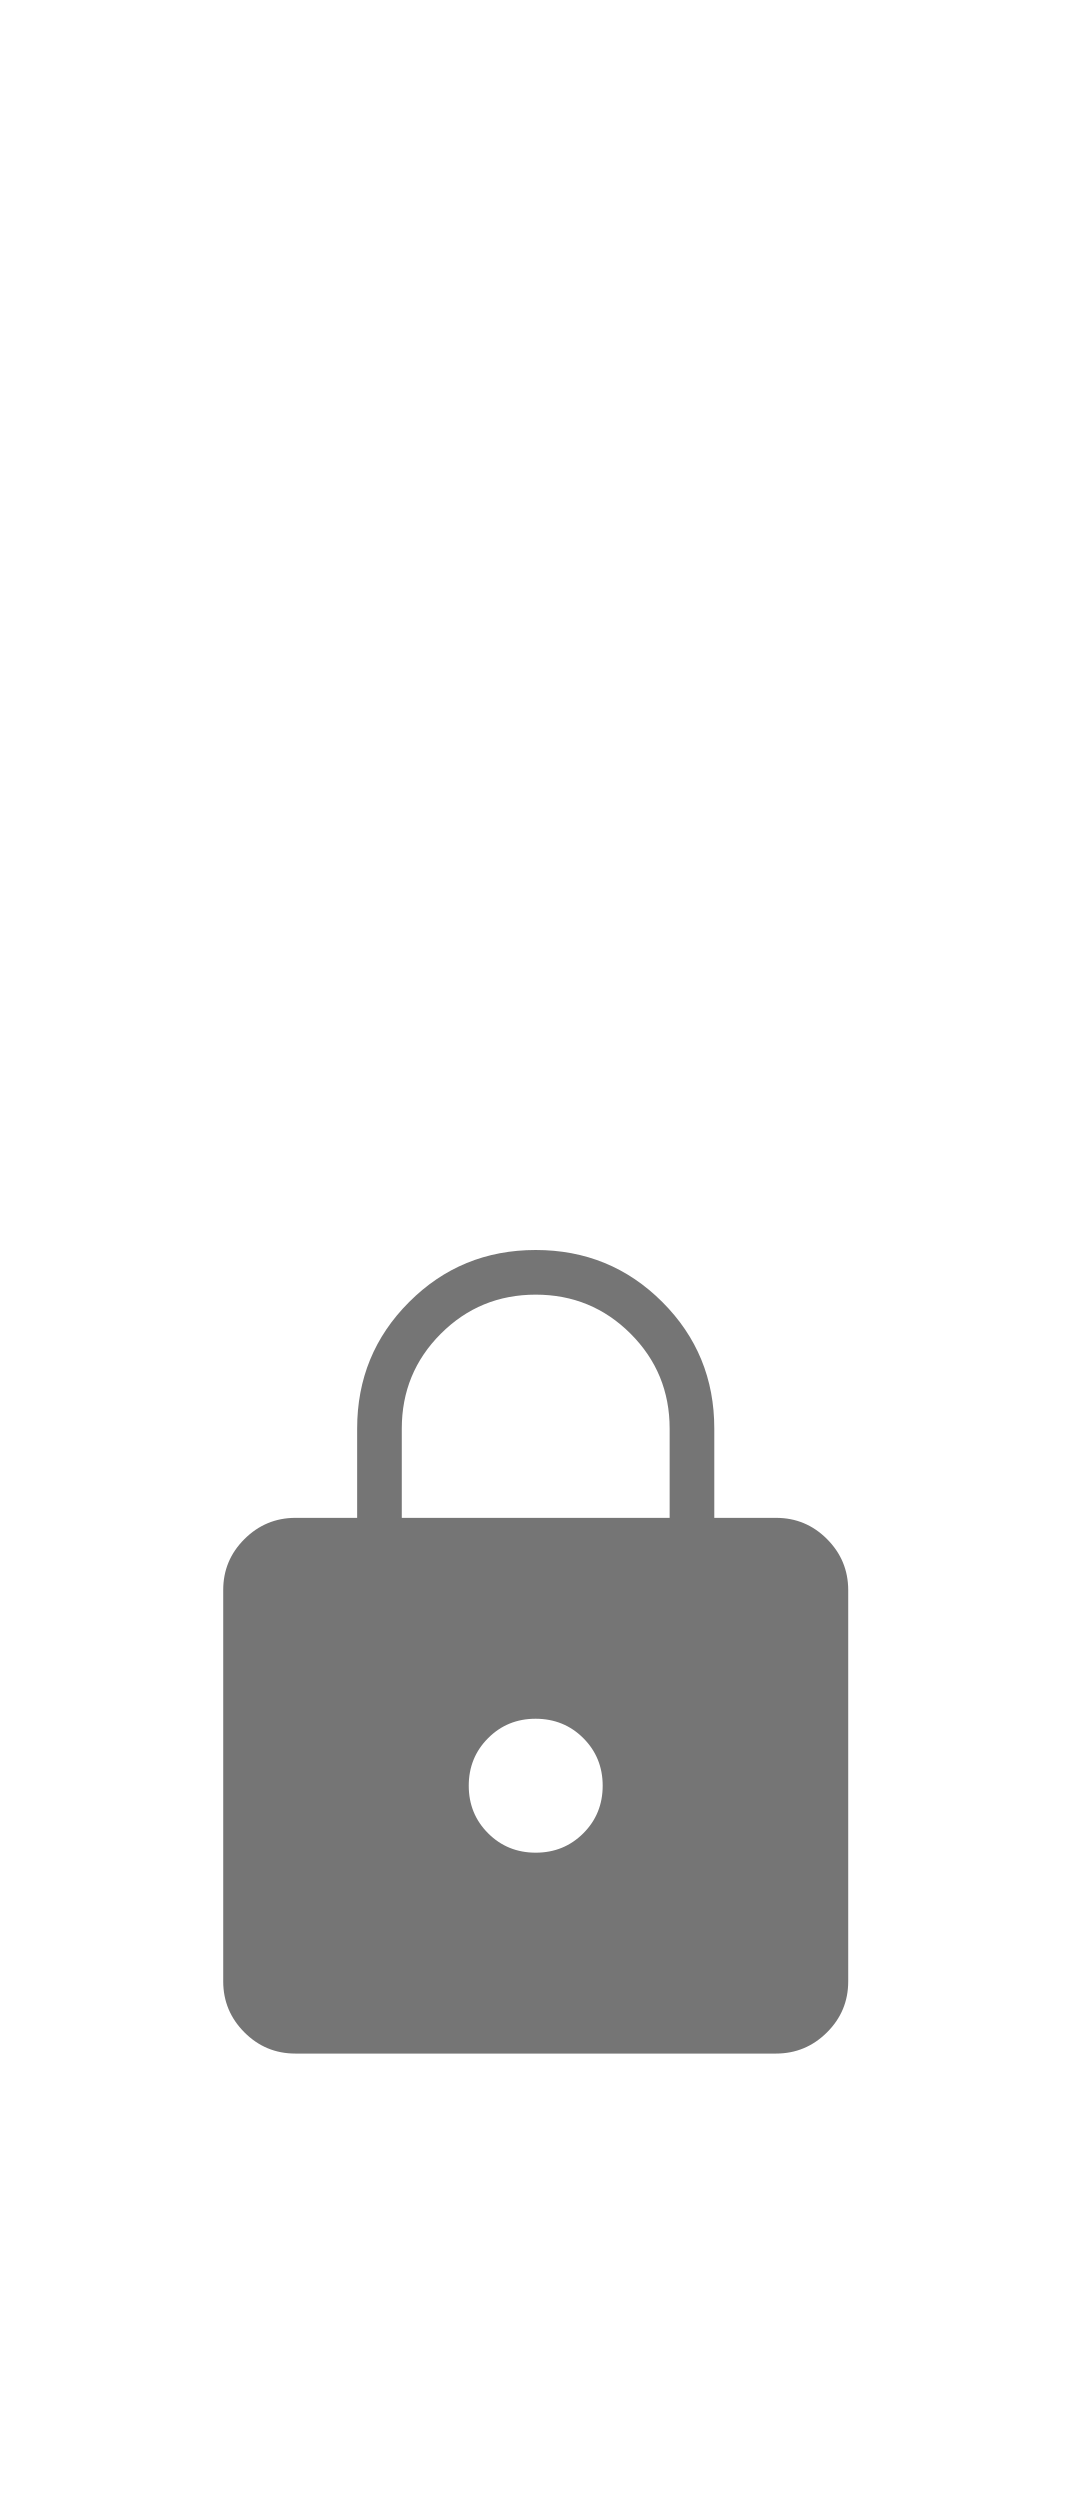
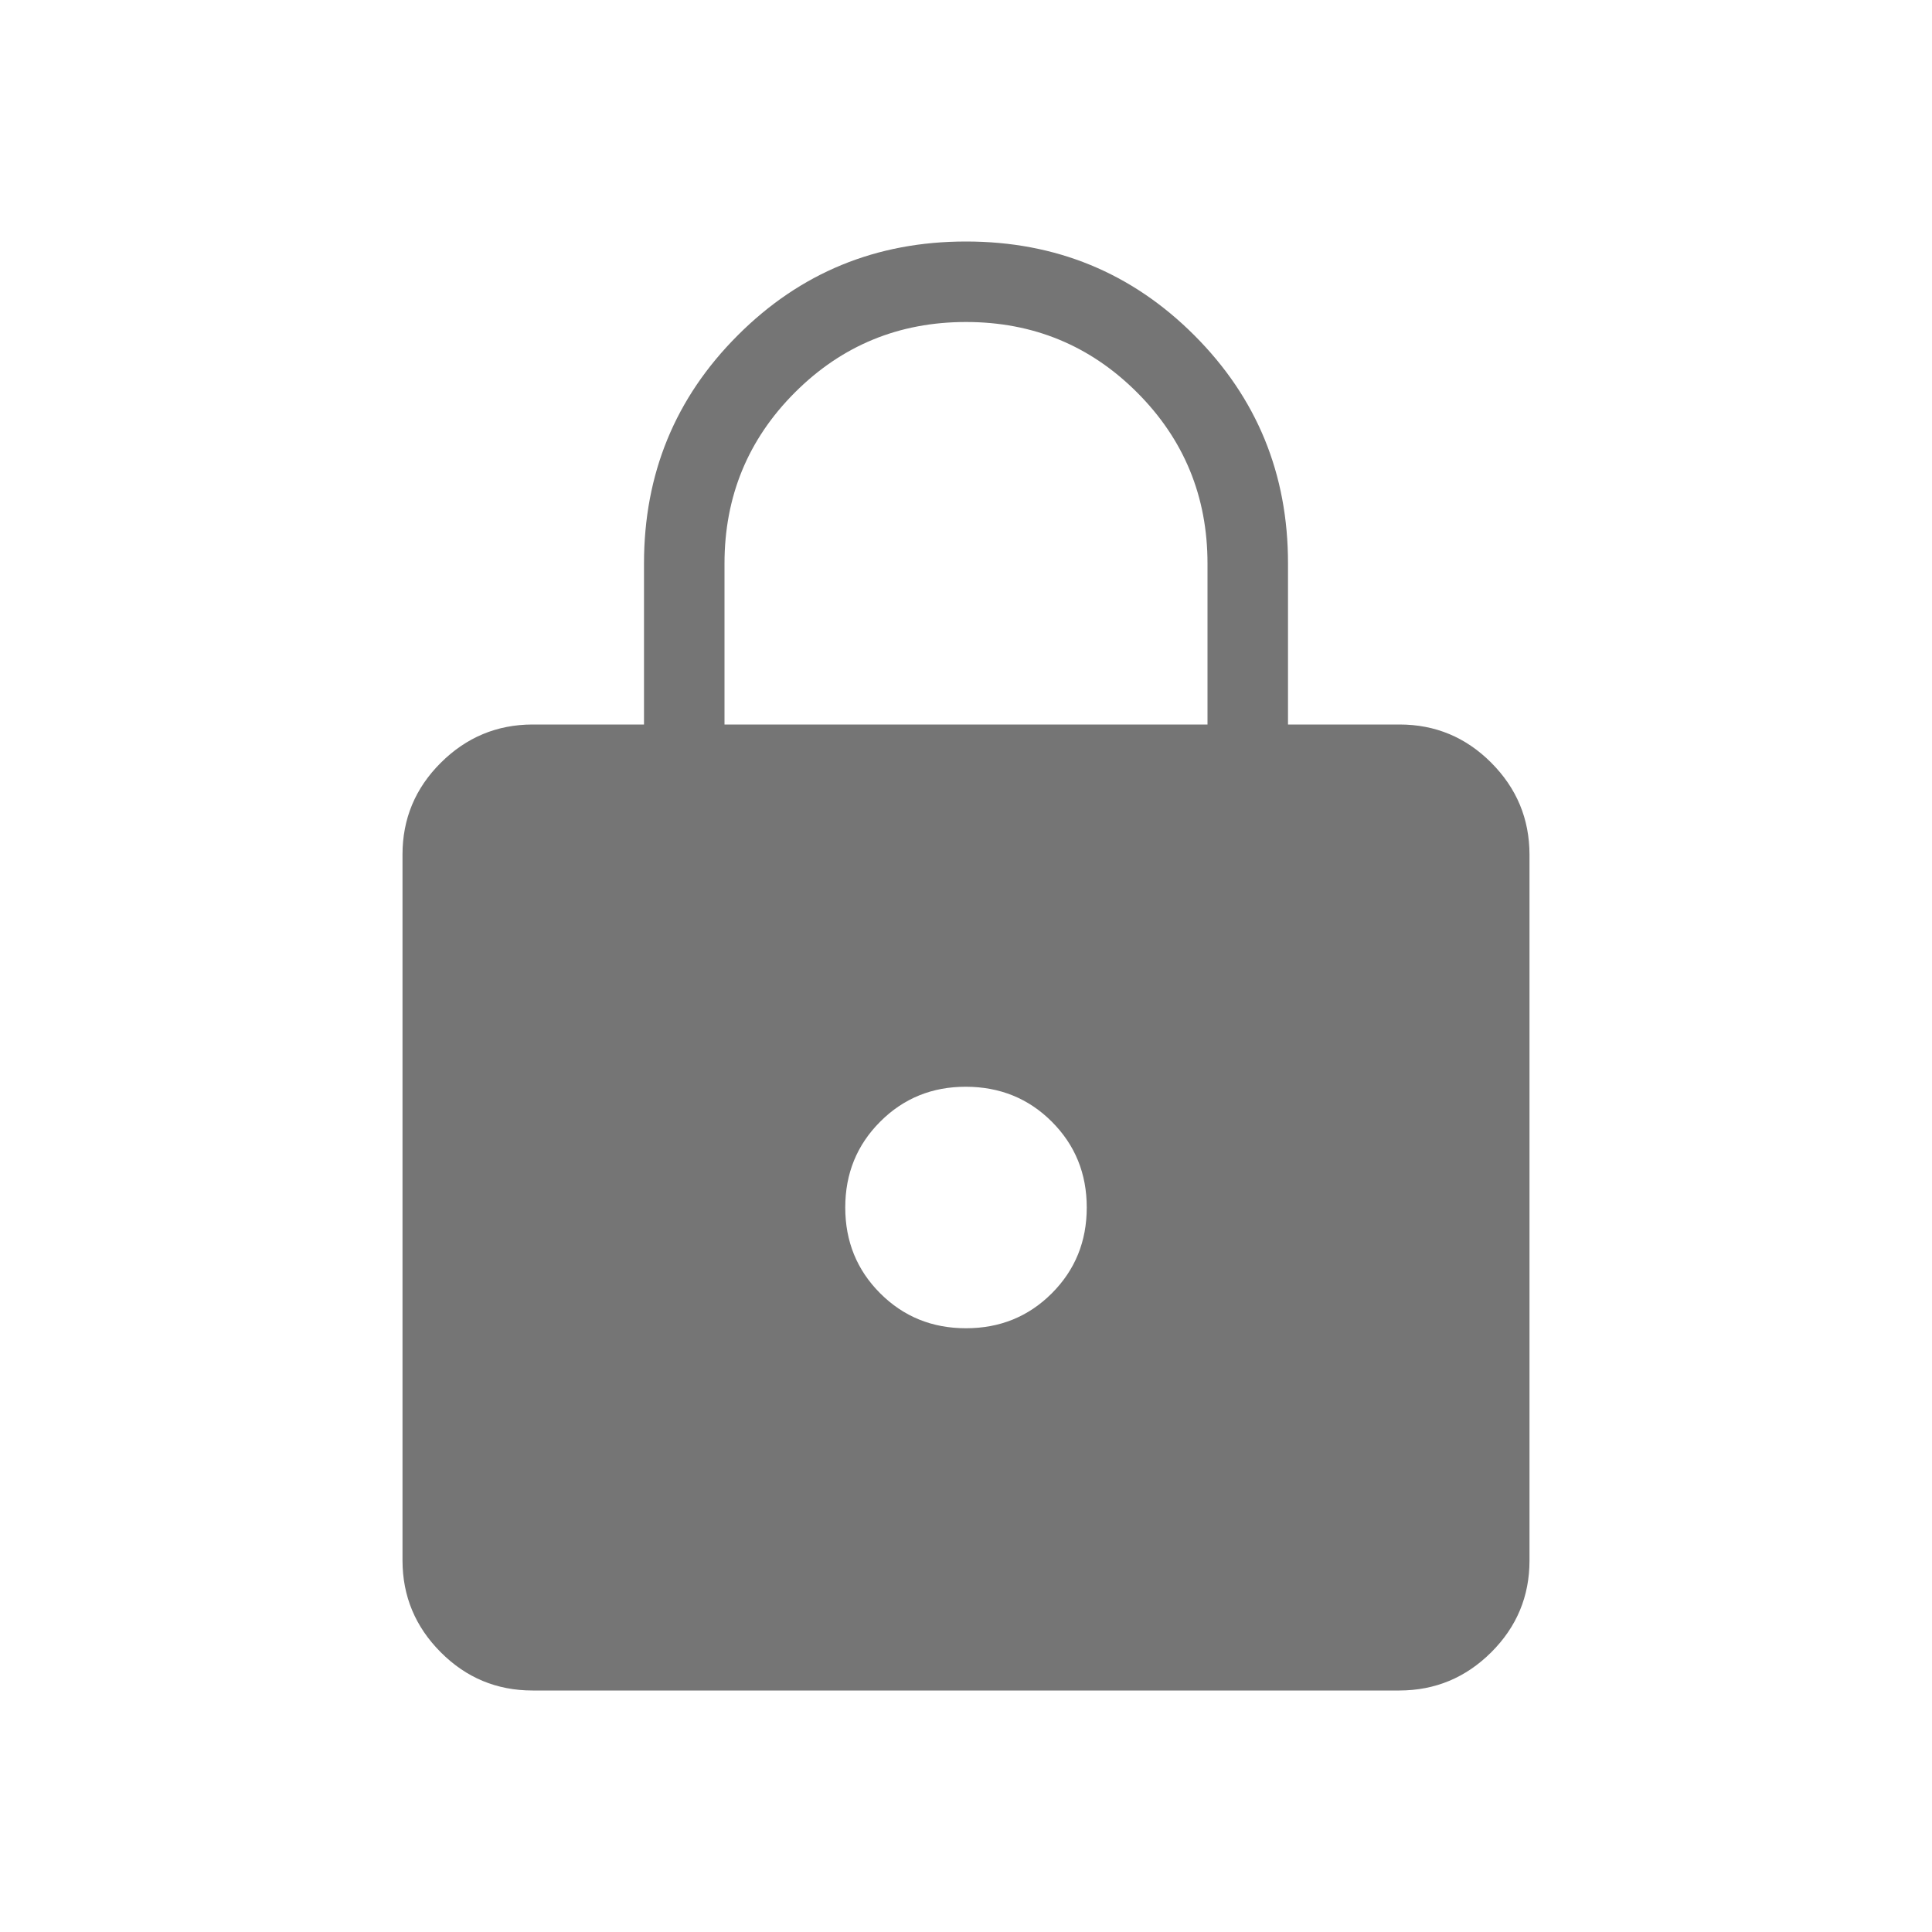
- <svg xmlns="http://www.w3.org/2000/svg" width="24" height="56" viewBox="0 0 24 56" fill="none">
-   <path d="M6.616 46C6.171 46 5.791 45.842 5.475 45.525C5.159 45.208 5.001 44.829 5 44.386V35.616C5 35.172 5.158 34.792 5.475 34.476C5.792 34.16 6.172 34.001 6.615 34H8V32C8 30.886 8.388 29.941 9.165 29.165C9.941 28.388 10.886 28 12 28C13.114 28 14.059 28.388 14.836 29.165C15.613 29.942 16.001 30.887 16 32V34H17.385C17.829 34 18.209 34.158 18.525 34.475C18.841 34.792 18.999 35.172 19 35.615V44.385C19 44.829 18.842 45.209 18.525 45.525C18.208 45.841 17.828 45.999 17.385 46H6.616ZM12 41.5C12.422 41.5 12.777 41.355 13.066 41.066C13.355 40.777 13.5 40.422 13.5 40C13.5 39.578 13.355 39.223 13.066 38.934C12.777 38.645 12.421 38.501 12 38.5C11.579 38.499 11.223 38.644 10.934 38.934C10.645 39.223 10.5 39.578 10.5 40C10.5 40.422 10.645 40.777 10.934 41.066C11.223 41.355 11.578 41.5 12 41.5ZM9 34H15V32C15 31.167 14.708 30.458 14.125 29.875C13.542 29.292 12.833 29 12 29C11.167 29 10.458 29.292 9.875 29.875C9.292 30.458 9 31.167 9 32V34Z" fill="#757575" />
+ <svg xmlns="http://www.w3.org/2000/svg" width="24" height="24" viewBox="0 0 24 24" fill="none">
+   <path d="M6.616 21C6.171 21 5.791 20.842 5.475 20.525C5.159 20.208 5.001 19.829 5 19.386V10.616C5 10.172 5.158 9.792 5.475 9.476C5.792 9.16 6.172 9.001 6.615 9H8V7C8 5.886 8.388 4.941 9.165 4.165C9.941 3.388 10.886 3 12 3C13.114 3 14.059 3.388 14.836 4.165C15.613 4.942 16.001 5.887 16 7V9H17.385C17.829 9 18.209 9.158 18.525 9.475C18.841 9.792 18.999 10.172 19 10.615V19.385C19 19.829 18.842 20.209 18.525 20.525C18.208 20.841 17.828 20.999 17.385 21H6.616ZM12 16.5C12.422 16.5 12.777 16.355 13.066 16.066C13.355 15.777 13.5 15.422 13.5 15C13.5 14.578 13.355 14.223 13.066 13.934C12.777 13.645 12.421 13.501 12 13.5C11.579 13.499 11.223 13.644 10.934 13.934C10.645 14.223 10.5 14.578 10.5 15C10.5 15.422 10.645 15.777 10.934 16.066C11.223 16.355 11.578 16.5 12 16.5ZM9 9H15V7C15 6.167 14.708 5.458 14.125 4.875C13.542 4.292 12.833 4 12 4C11.167 4 10.458 4.292 9.875 4.875C9.292 5.458 9 6.167 9 7V9Z" fill="#757575" />
</svg>
